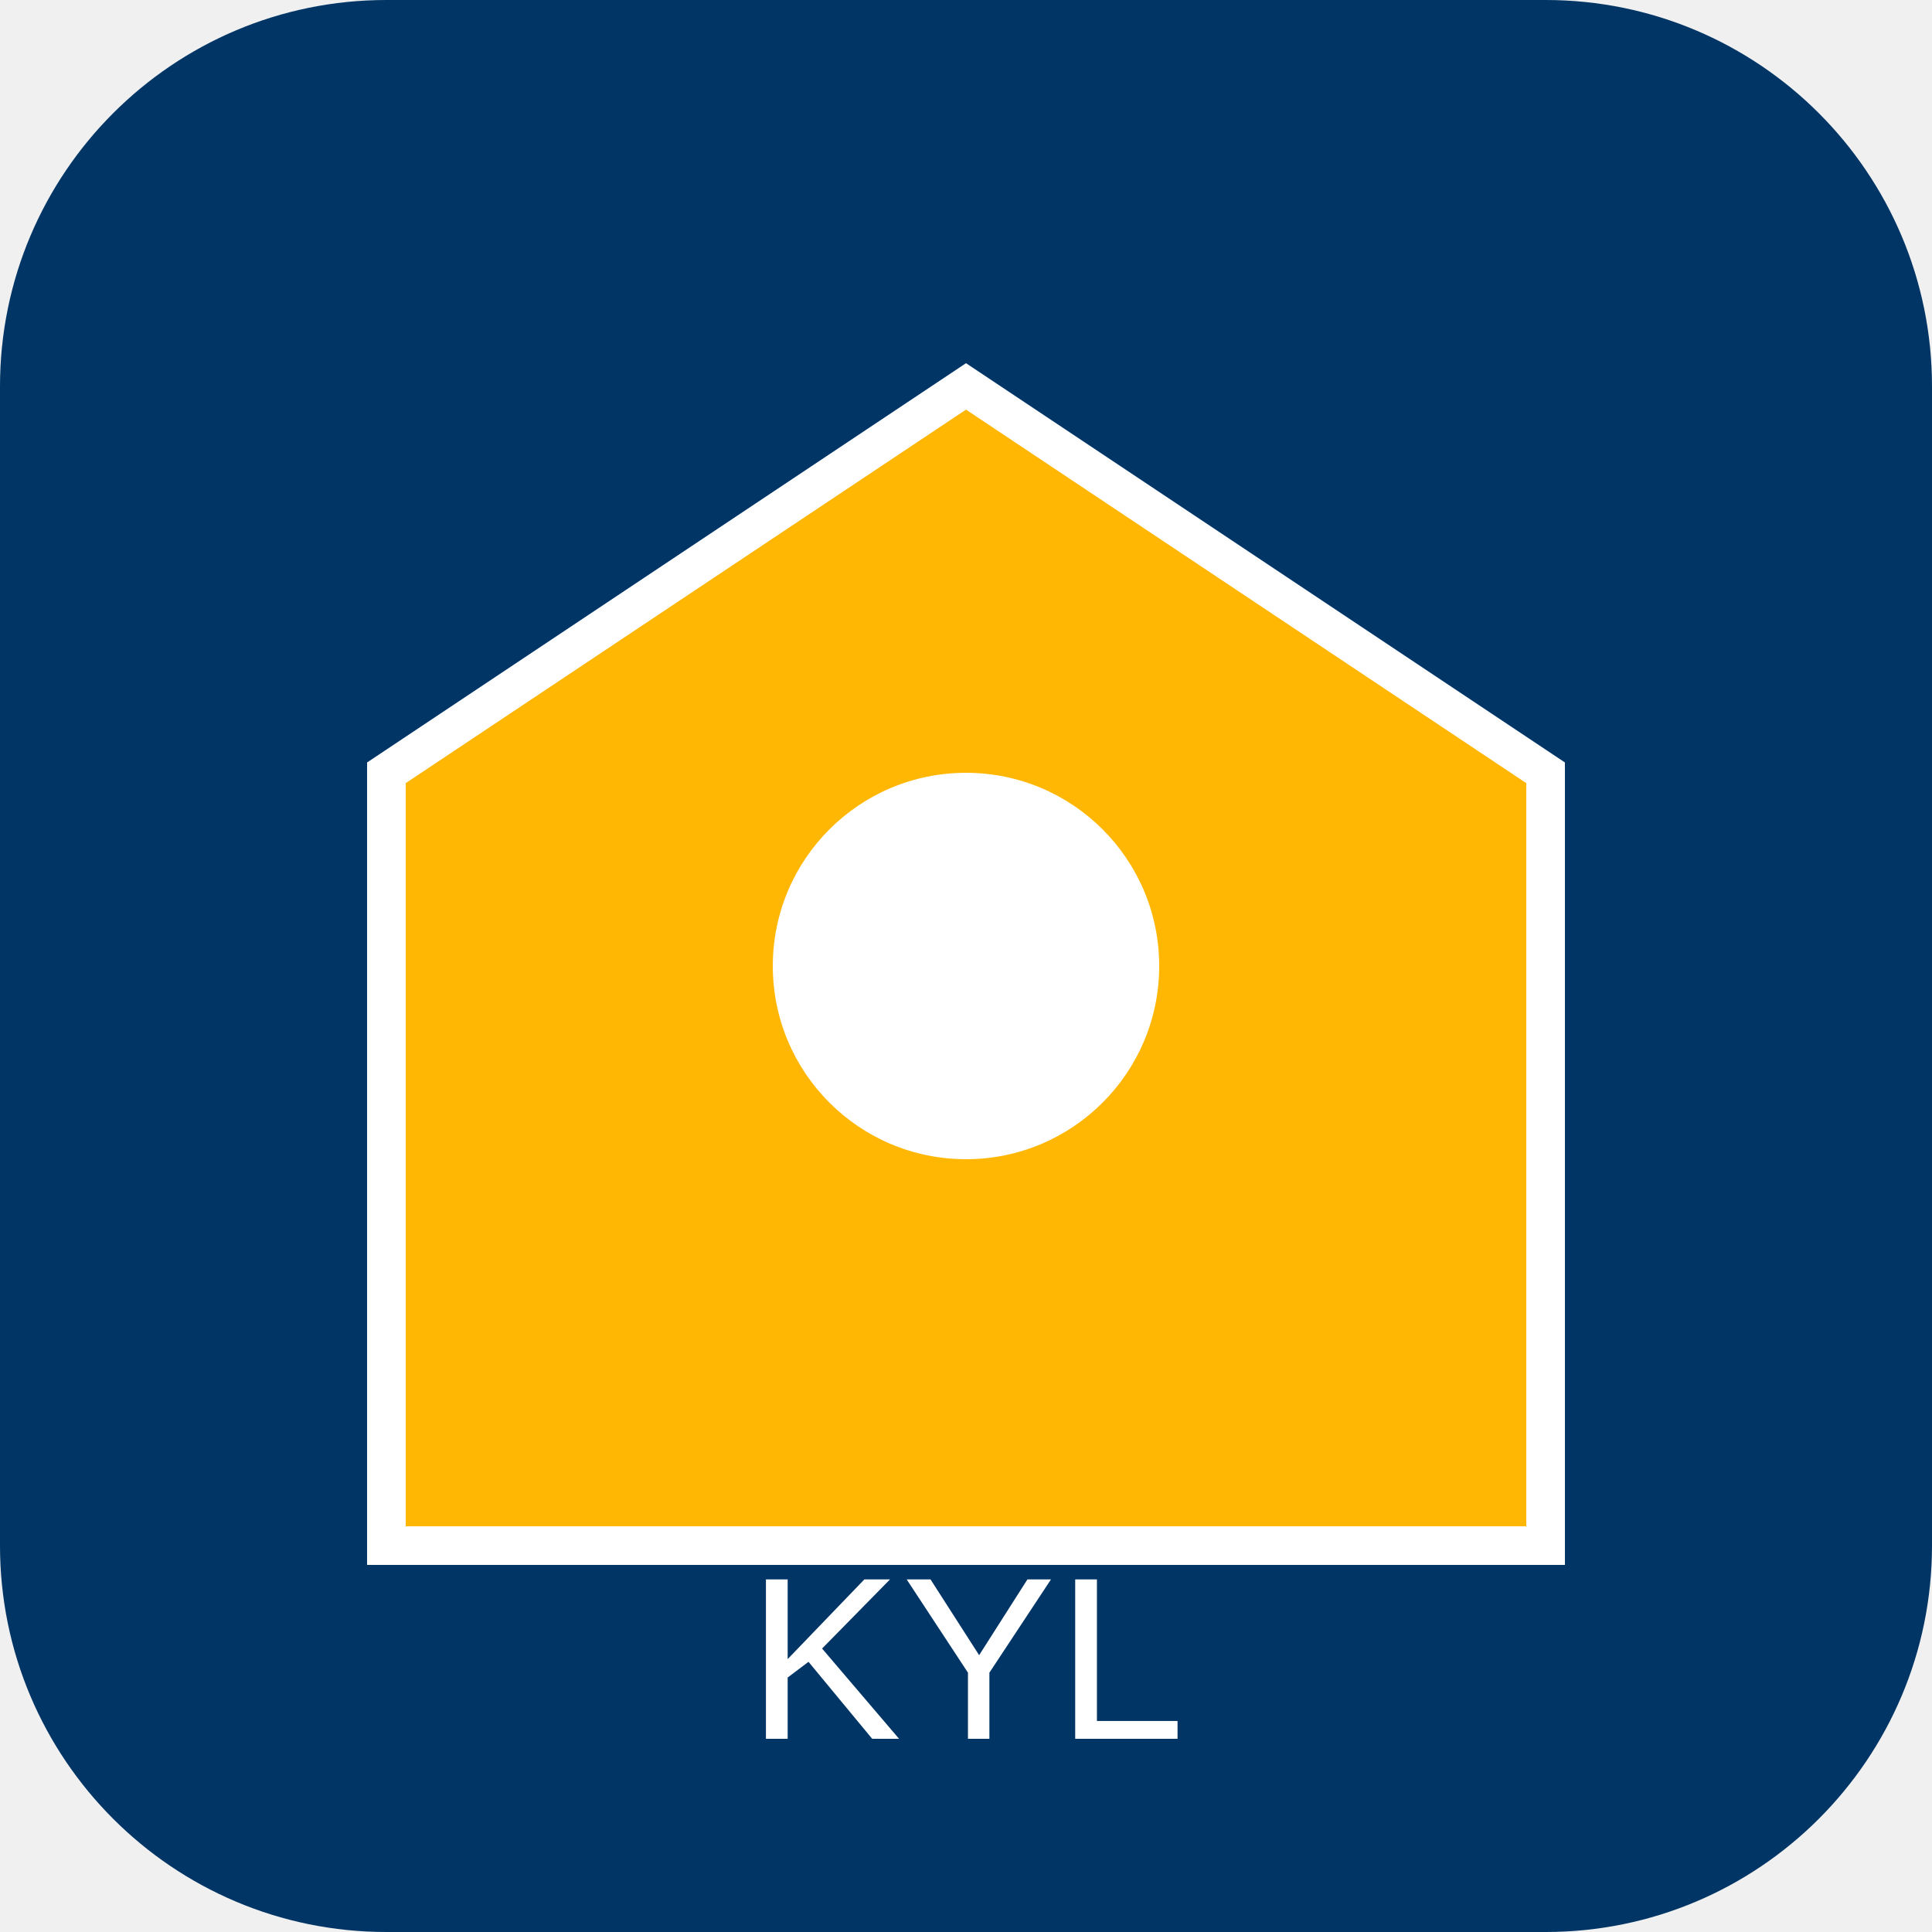
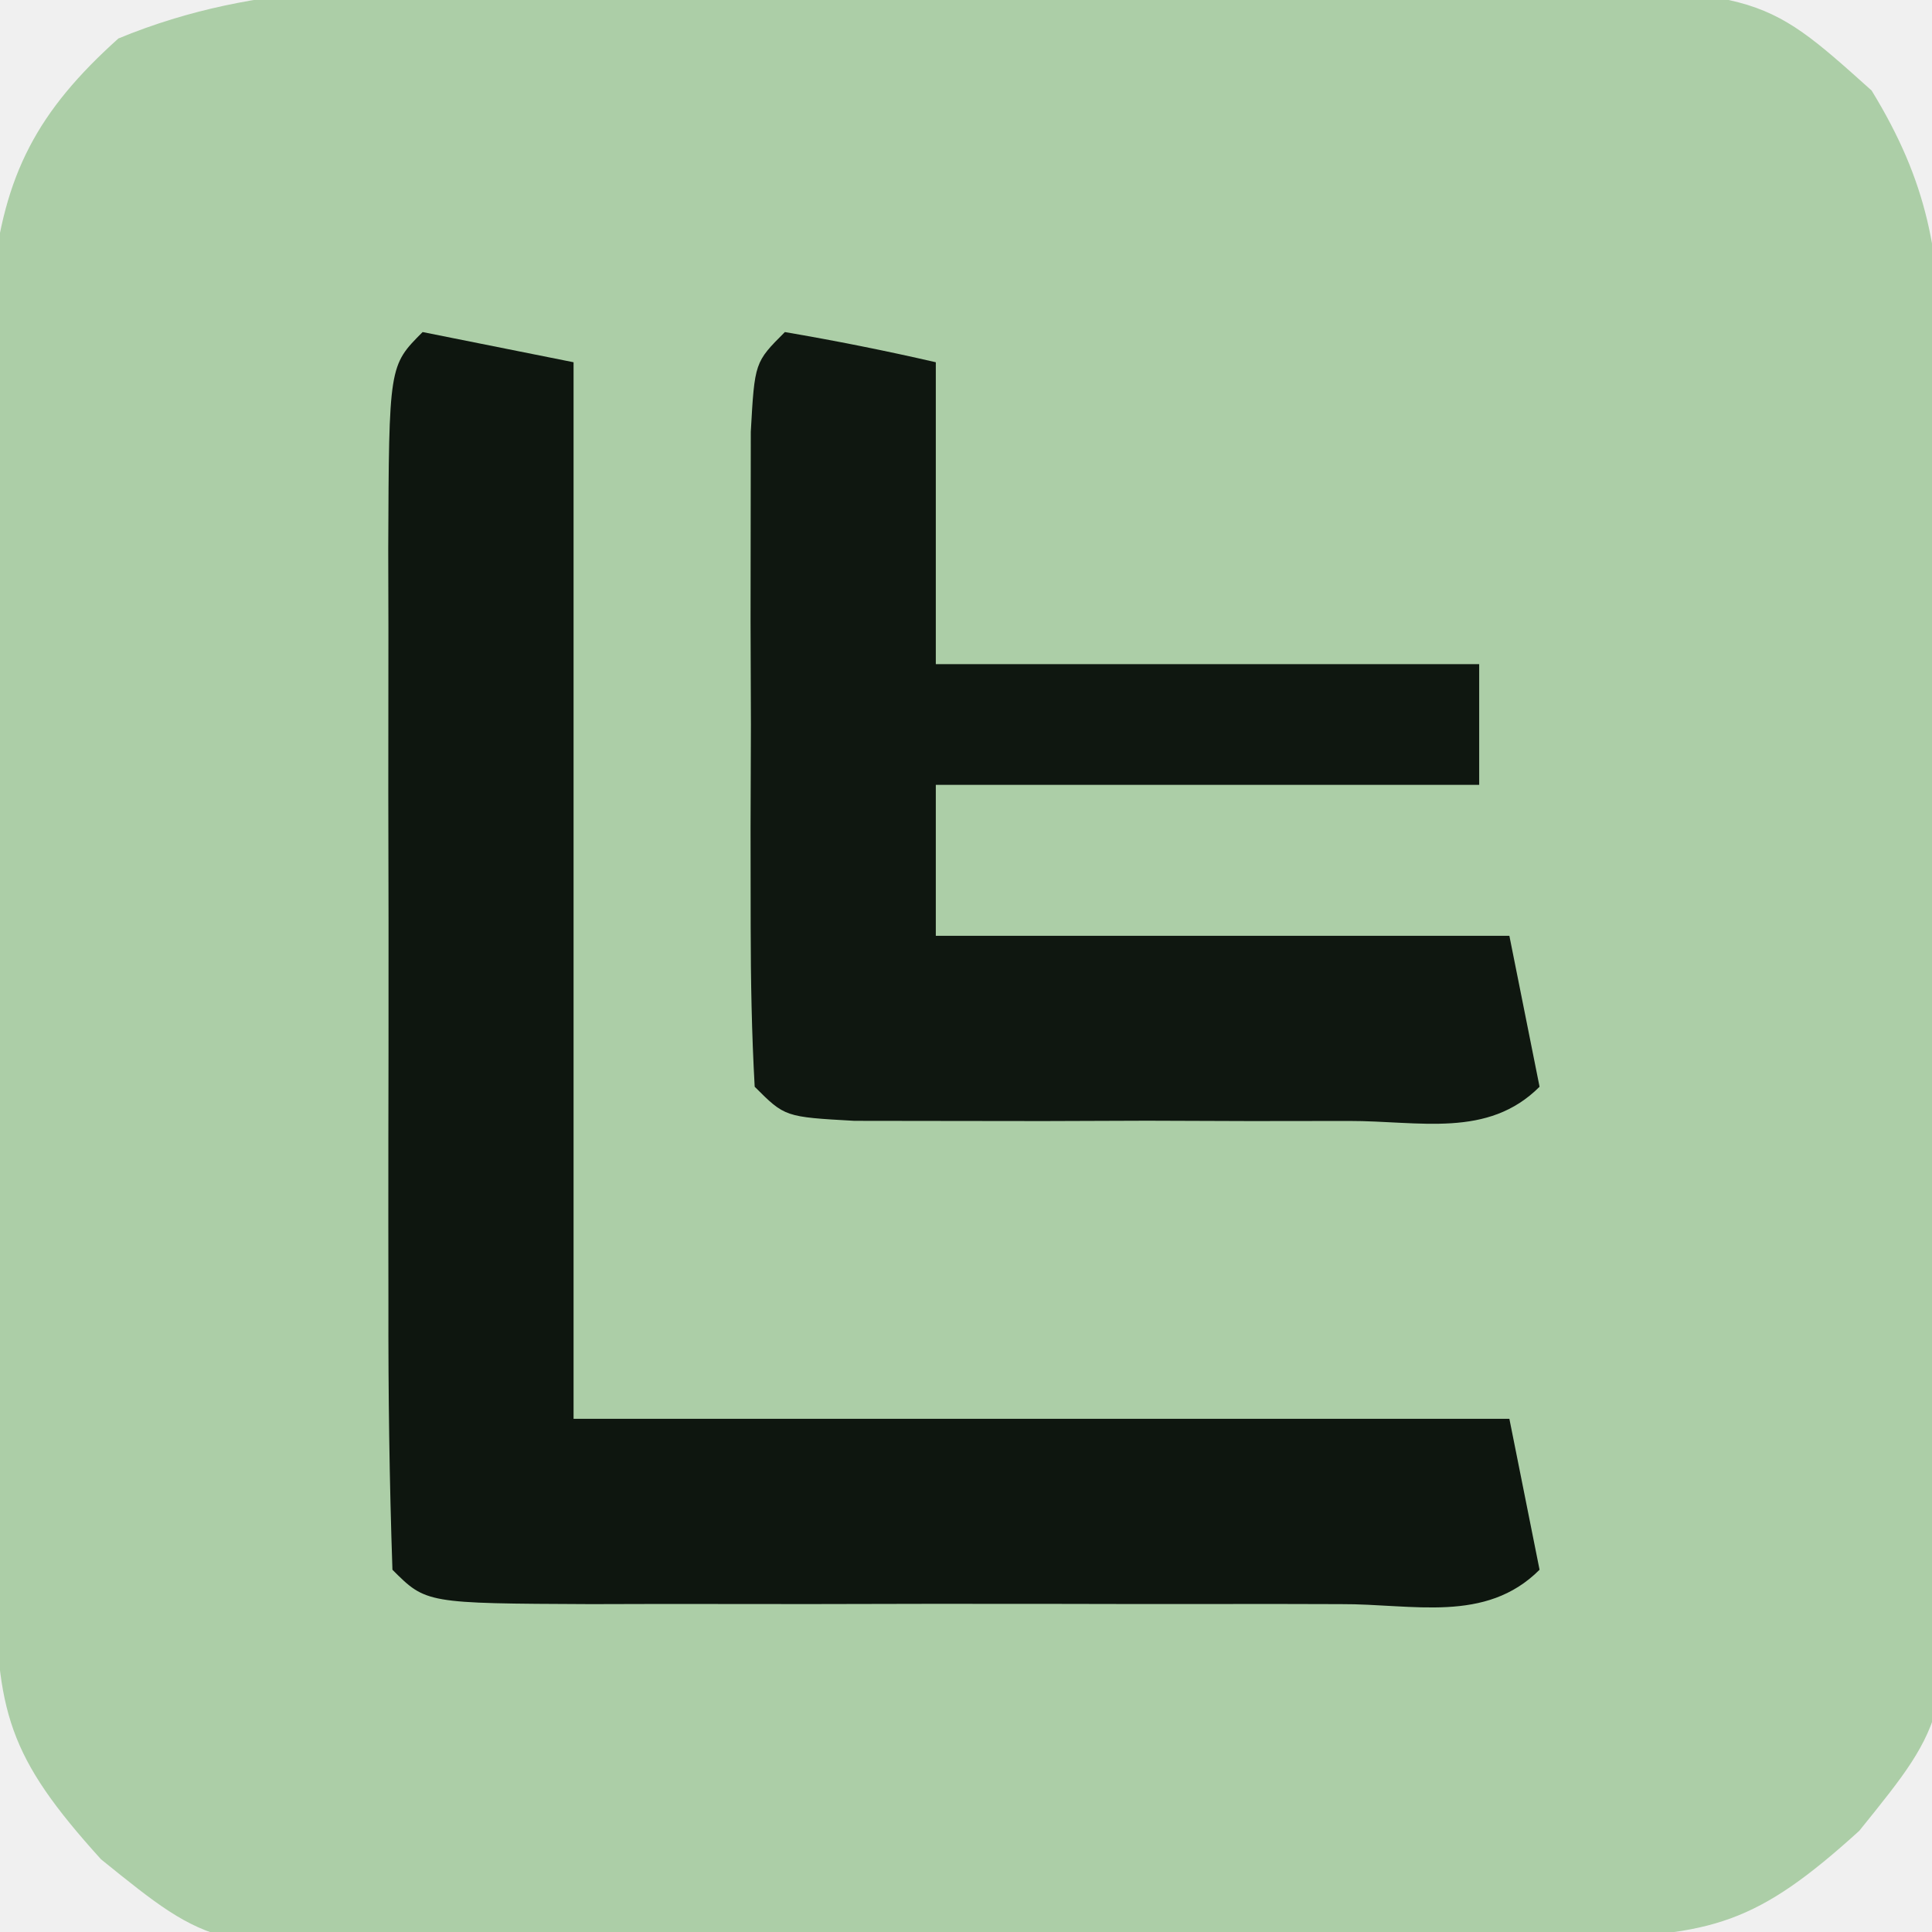
- <svg xmlns="http://www.w3.org/2000/svg" viewBox="0 0 100 100">
-   <rect width="100" height="100" fill="#003566" rx="20" />
-   <path d="M50 20 L80 40 L80 80 L20 80 L20 40 Z" fill="#ffb703" stroke="#fff" stroke-width="2" />
-   <circle cx="50" cy="50" r="10" fill="#fff" />
-   <text x="50" y="90" font-family="Arial" font-size="12" fill="#fff" text-anchor="middle">KYL</text>
+ <svg xmlns="http://www.w3.org/2000/svg" version="1.1" width="64" height="64">
+   <path d="M0 0 C1.636 -0.004 1.636 -0.004 3.306 -0.009 C5.609 -0.011 7.912 -0.005 10.215 0.007 C13.737 0.023 17.259 0.007 20.781 -0.012 C23.021 -0.01 25.26 -0.006 27.5 0 C29.078 -0.009 29.078 -0.009 30.688 -0.018 C40.044 0.071 40.044 0.071 43.75 3.398 C45.62 6.453 46.012 8.791 46.056 12.347 C46.072 13.329 46.088 14.31 46.105 15.321 C46.11 16.375 46.116 17.429 46.121 18.516 C46.13 19.606 46.139 20.695 46.148 21.818 C46.163 24.123 46.172 26.428 46.176 28.733 C46.187 32.254 46.237 35.773 46.287 39.293 C46.297 41.534 46.304 43.775 46.309 46.016 C46.328 47.066 46.348 48.116 46.368 49.198 C46.318 57.361 46.318 57.361 43.34 61.047 C39.955 64.12 38.472 64.525 34.028 64.591 C32.556 64.615 32.556 64.615 31.054 64.64 C26.558 64.684 22.062 64.726 17.566 64.749 C15.196 64.765 12.825 64.792 10.455 64.831 C7.037 64.885 3.621 64.907 0.203 64.922 C-0.853 64.945 -1.91 64.967 -2.998 64.991 C-11.219 64.967 -11.219 64.967 -14.903 61.991 C-17.99 58.581 -18.376 57.117 -18.395 52.645 C-18.402 51.657 -18.408 50.669 -18.415 49.651 C-18.416 48.58 -18.417 47.51 -18.418 46.406 C-18.421 45.309 -18.425 44.211 -18.428 43.081 C-18.433 40.755 -18.435 38.43 -18.435 36.105 C-18.437 32.545 -18.456 28.986 -18.475 25.426 C-18.478 23.169 -18.48 20.913 -18.48 18.656 C-18.488 17.589 -18.495 16.523 -18.502 15.424 C-18.499 14.429 -18.496 13.435 -18.493 12.411 C-18.494 11.537 -18.496 10.664 -18.497 9.764 C-18.121 6.163 -17.008 4.079 -14.328 1.673 C-9.611 -0.28 -5.057 -0.029 0 0 Z " fill="#ACCEA7" transform="translate(18.25,-0.3984375)" />
+   <path d="M0 0 C1.65 0.33 3.3 0.66 5 1 C5 12.55 5 24.1 5 36 C15.23 36 25.46 36 36 36 C36.495 38.475 36.495 38.475 37 41 C35.212 42.788 32.804 42.128 30.424 42.139 C29.644 42.137 28.865 42.135 28.062 42.133 C26.87 42.134 26.87 42.134 25.653 42.136 C23.968 42.136 22.283 42.135 20.599 42.13 C18.011 42.125 15.424 42.13 12.836 42.137 C11.203 42.136 9.57 42.135 7.938 42.133 C7.158 42.135 6.379 42.137 5.576 42.139 C0.115 42.115 0.115 42.115 -1 41 C-1.101 38.055 -1.14 35.133 -1.133 32.188 C-1.134 31.303 -1.135 30.419 -1.136 29.509 C-1.136 27.636 -1.135 25.763 -1.13 23.89 C-1.125 21.012 -1.13 18.135 -1.137 15.258 C-1.136 13.443 -1.135 11.628 -1.133 9.812 C-1.135 8.946 -1.137 8.079 -1.139 7.186 C-1.115 1.115 -1.115 1.115 0 0 Z " fill="#0E160F" transform="translate(14,11)" />
+   <path d="M0 0 C1.675 0.286 3.344 0.618 5 1 C5 4.3 5 7.6 5 11 C10.94 11 16.88 11 23 11 C23 12.32 23 13.64 23 15 C17.06 15 11.12 15 5 15 C5 16.65 5 18.3 5 20 C11.27 20 17.54 20 24 20 C24.33 21.65 24.66 23.3 25 25 C23.284 26.716 21.026 26.13 18.688 26.133 C17.612 26.134 16.537 26.135 15.43 26.137 C14.298 26.133 13.166 26.129 12 26.125 C10.868 26.129 9.736 26.133 8.57 26.137 C7.495 26.135 6.42 26.134 5.312 26.133 C4.319 26.132 3.325 26.131 2.301 26.129 C0 26 0 26 -1 25 C-1.099 23.231 -1.131 21.459 -1.133 19.688 C-1.134 18.612 -1.135 17.537 -1.137 16.43 C-1.131 14.732 -1.131 14.732 -1.125 13 C-1.129 11.868 -1.133 10.736 -1.137 9.57 C-1.135 8.495 -1.134 7.42 -1.133 6.312 C-1.132 5.319 -1.131 4.325 -1.129 3.301 C-1 1 -1 1 0 0 Z " fill="#0F1710" transform="translate(26,11)" />
</svg>
